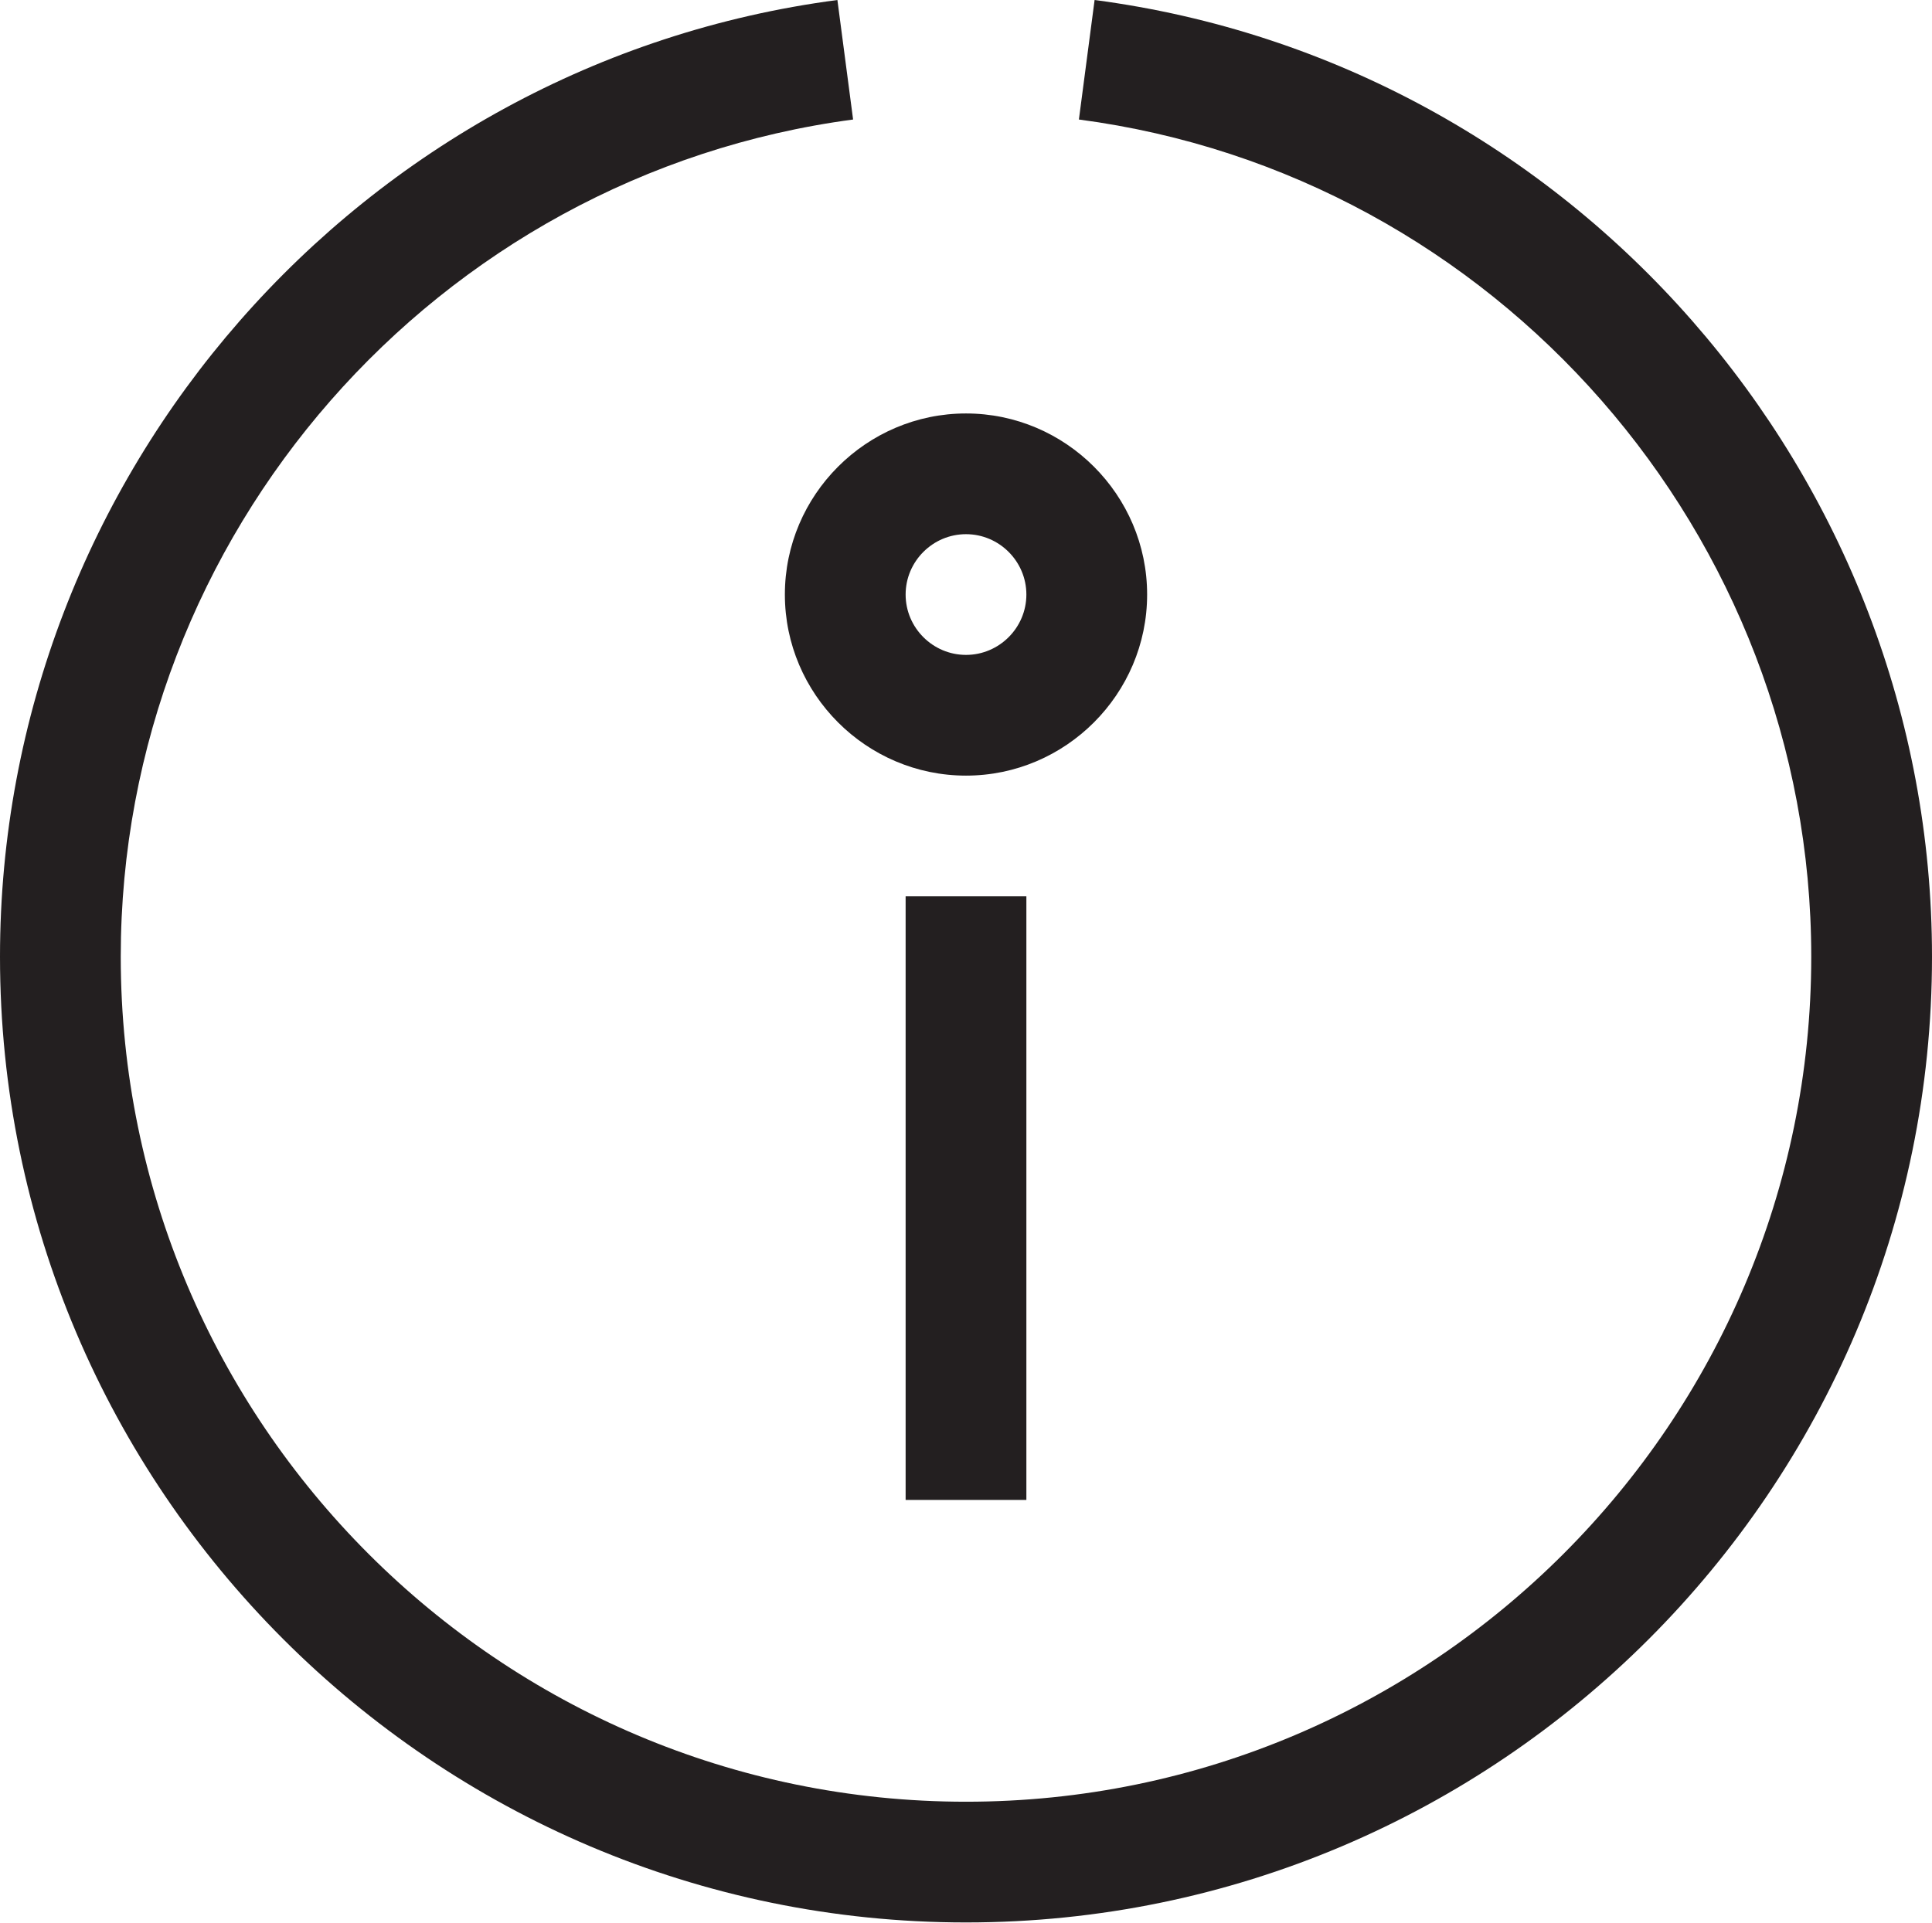
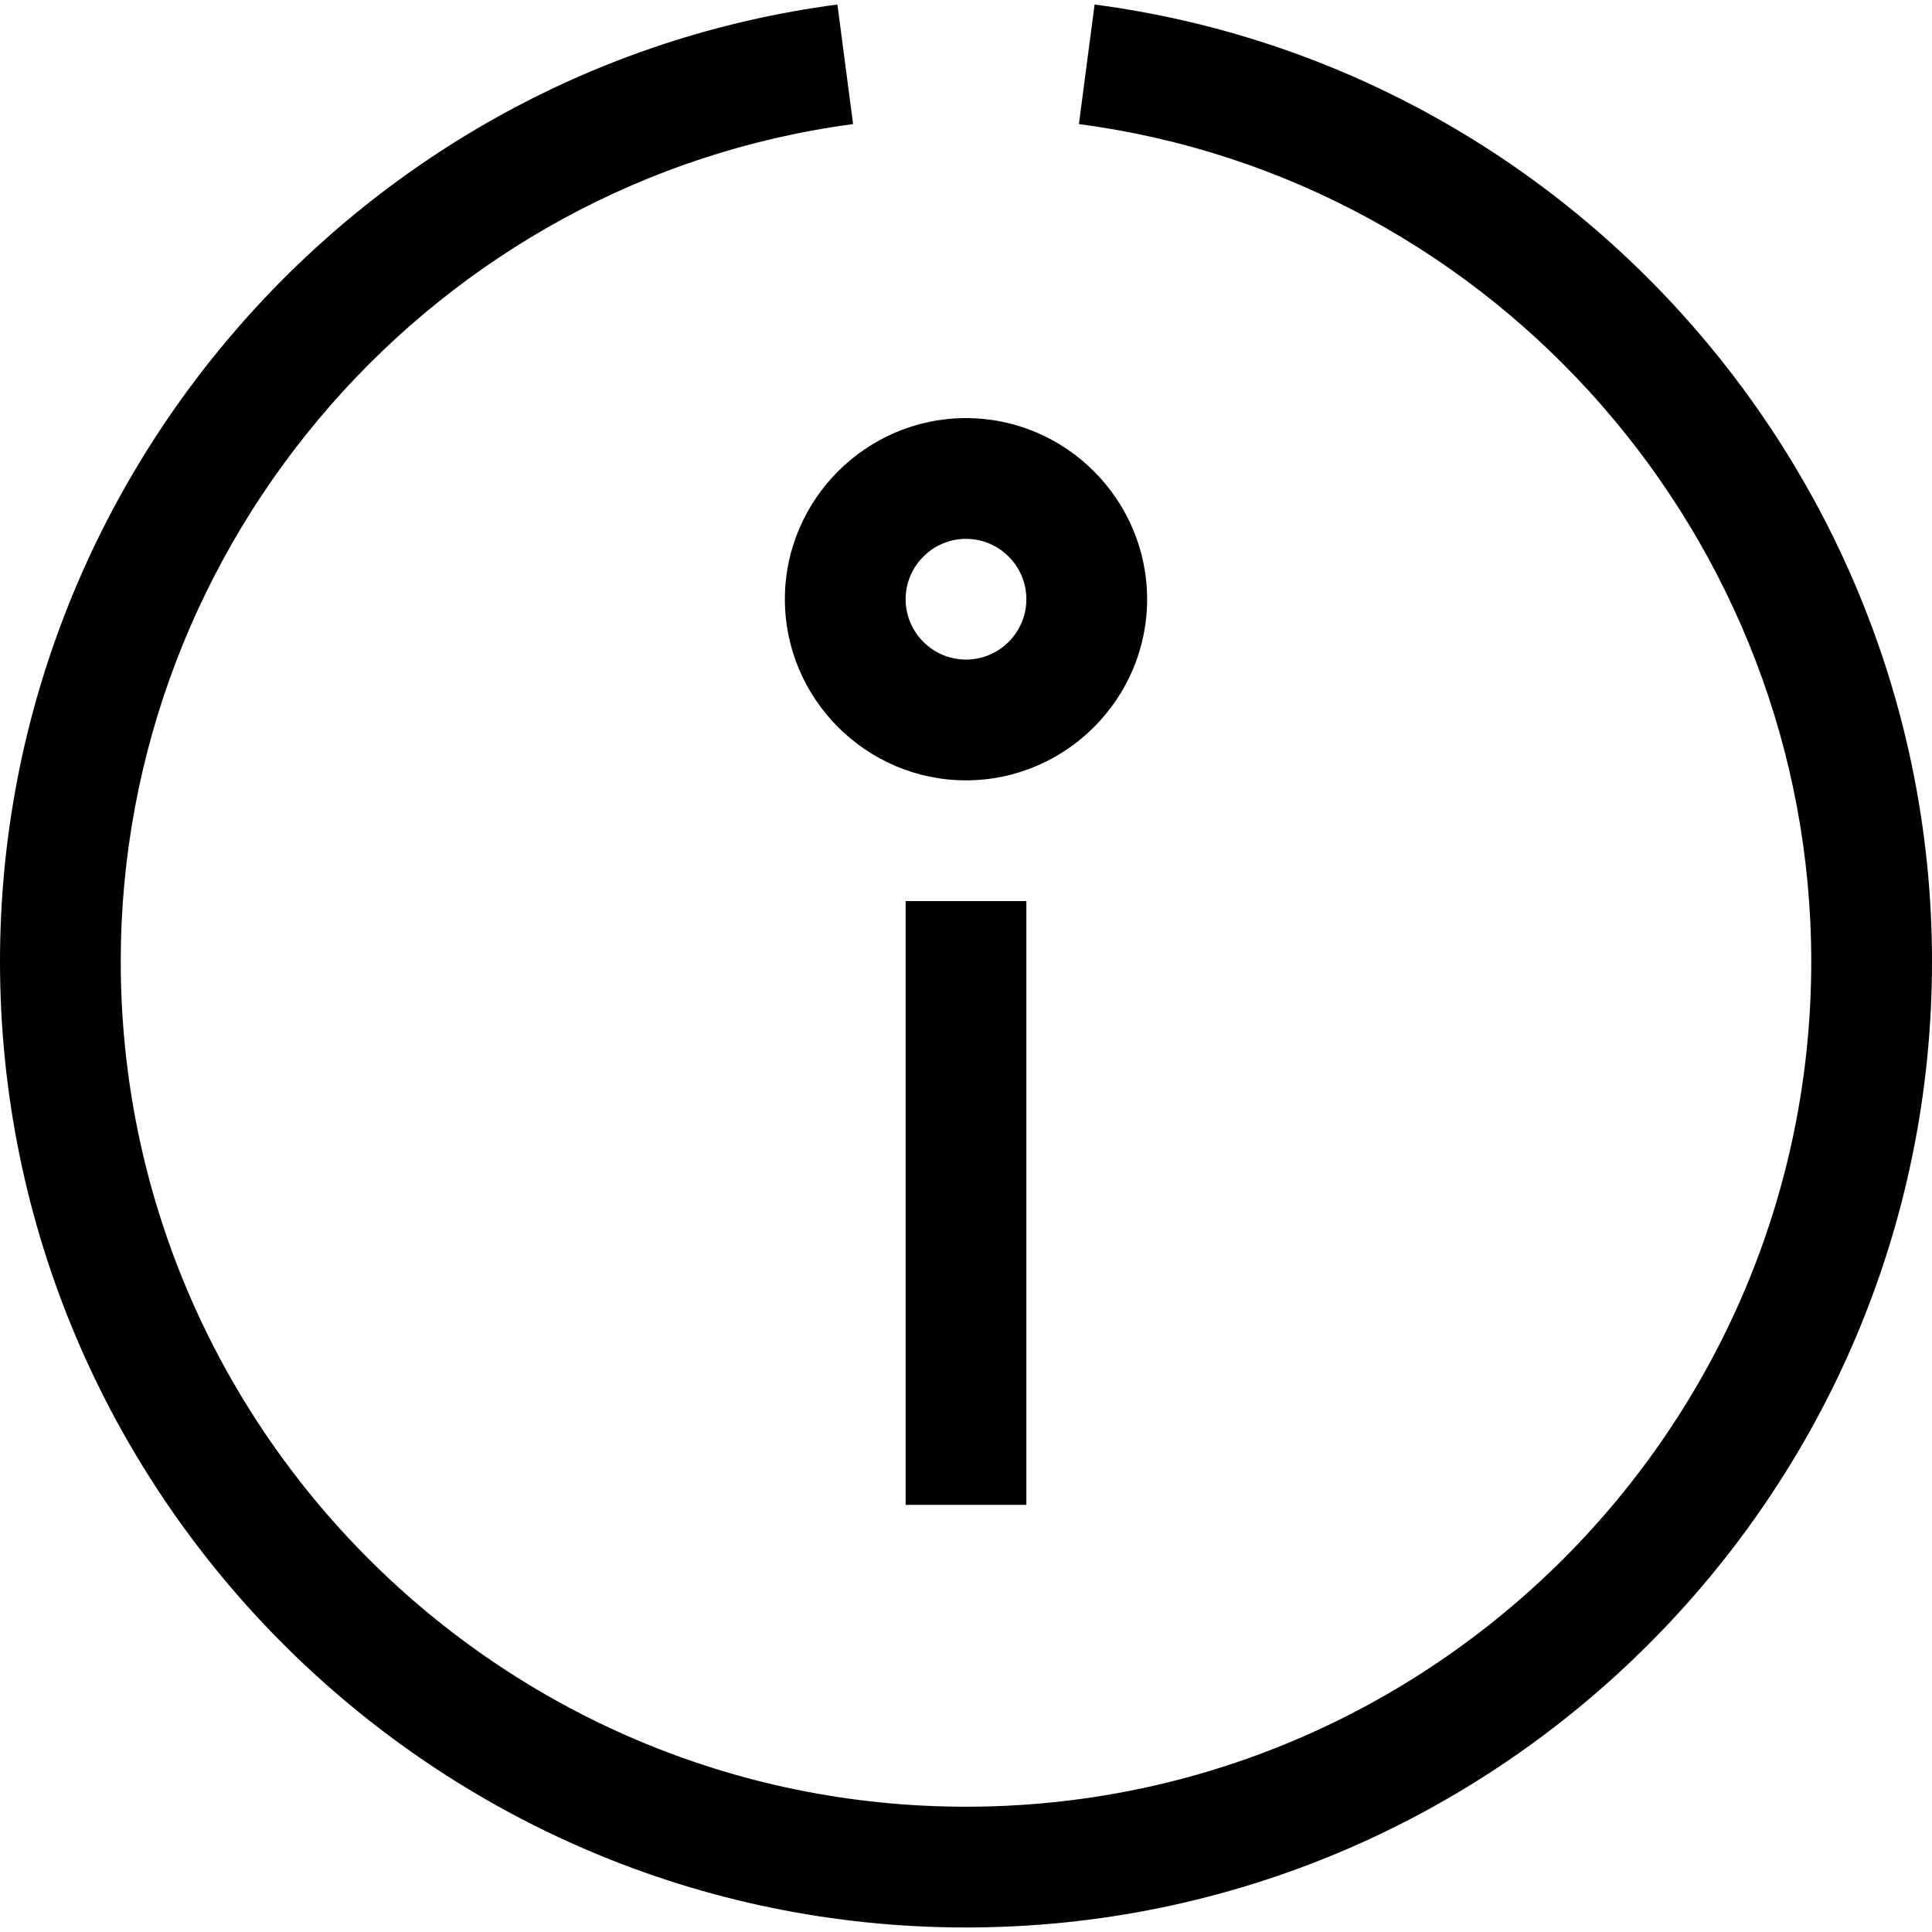
- <svg xmlns="http://www.w3.org/2000/svg" id="Layer_1" data-name="Layer 1" viewBox="0 0 32 31.85">
-   <path d="m16,31.85C7.18,31.85,0,24.67,0,15.85,0,7.86,5.96,1.04,13.87,0l.26,1.98C7.22,2.9,2,8.86,2,15.85c0,7.72,6.28,14,14,14s14-6.28,14-14c0-6.99-5.22-12.96-12.13-13.87l.26-1.98c7.91,1.04,13.87,7.86,13.87,15.85,0,8.82-7.18,16-16,16Z" fill="#231f20" />
-   <path d="m16,12.85c-1.65,0-3-1.35-3-3s1.35-3,3-3,3,1.35,3,3-1.35,3-3,3Zm0-4c-.55,0-1,.45-1,1s.45,1,1,1,1-.45,1-1-.45-1-1-1Z" fill="#231f20" />
-   <rect x="15" y="14.85" width="2" height="10" fill="#231f20" />
+ <svg xmlns="http://www.w3.org/2000/svg" height="1em" width="1em" viewBox="0 0 32 31.85">
+   <path d="m16,31.85C7.18,31.85,0,24.67,0,15.85,0,7.86,5.96,1.04,13.87,0l.26,1.98C7.22,2.9,2,8.86,2,15.85c0,7.72,6.28,14,14,14s14-6.28,14-14c0-6.99-5.22-12.96-12.13-13.87l.26-1.98c7.91,1.04,13.87,7.86,13.87,15.85,0,8.82-7.18,16-16,16Z" fill="currentColor" />
+   <path d="m16,12.85c-1.65,0-3-1.35-3-3s1.35-3,3-3,3,1.35,3,3-1.35,3-3,3Zm0-4c-.55,0-1,.45-1,1s.45,1,1,1,1-.45,1-1-.45-1-1-1Z" fill="currentColor" />
+   <rect x="15" y="14.85" width="2" height="10" fill="currentColor" />
</svg>
